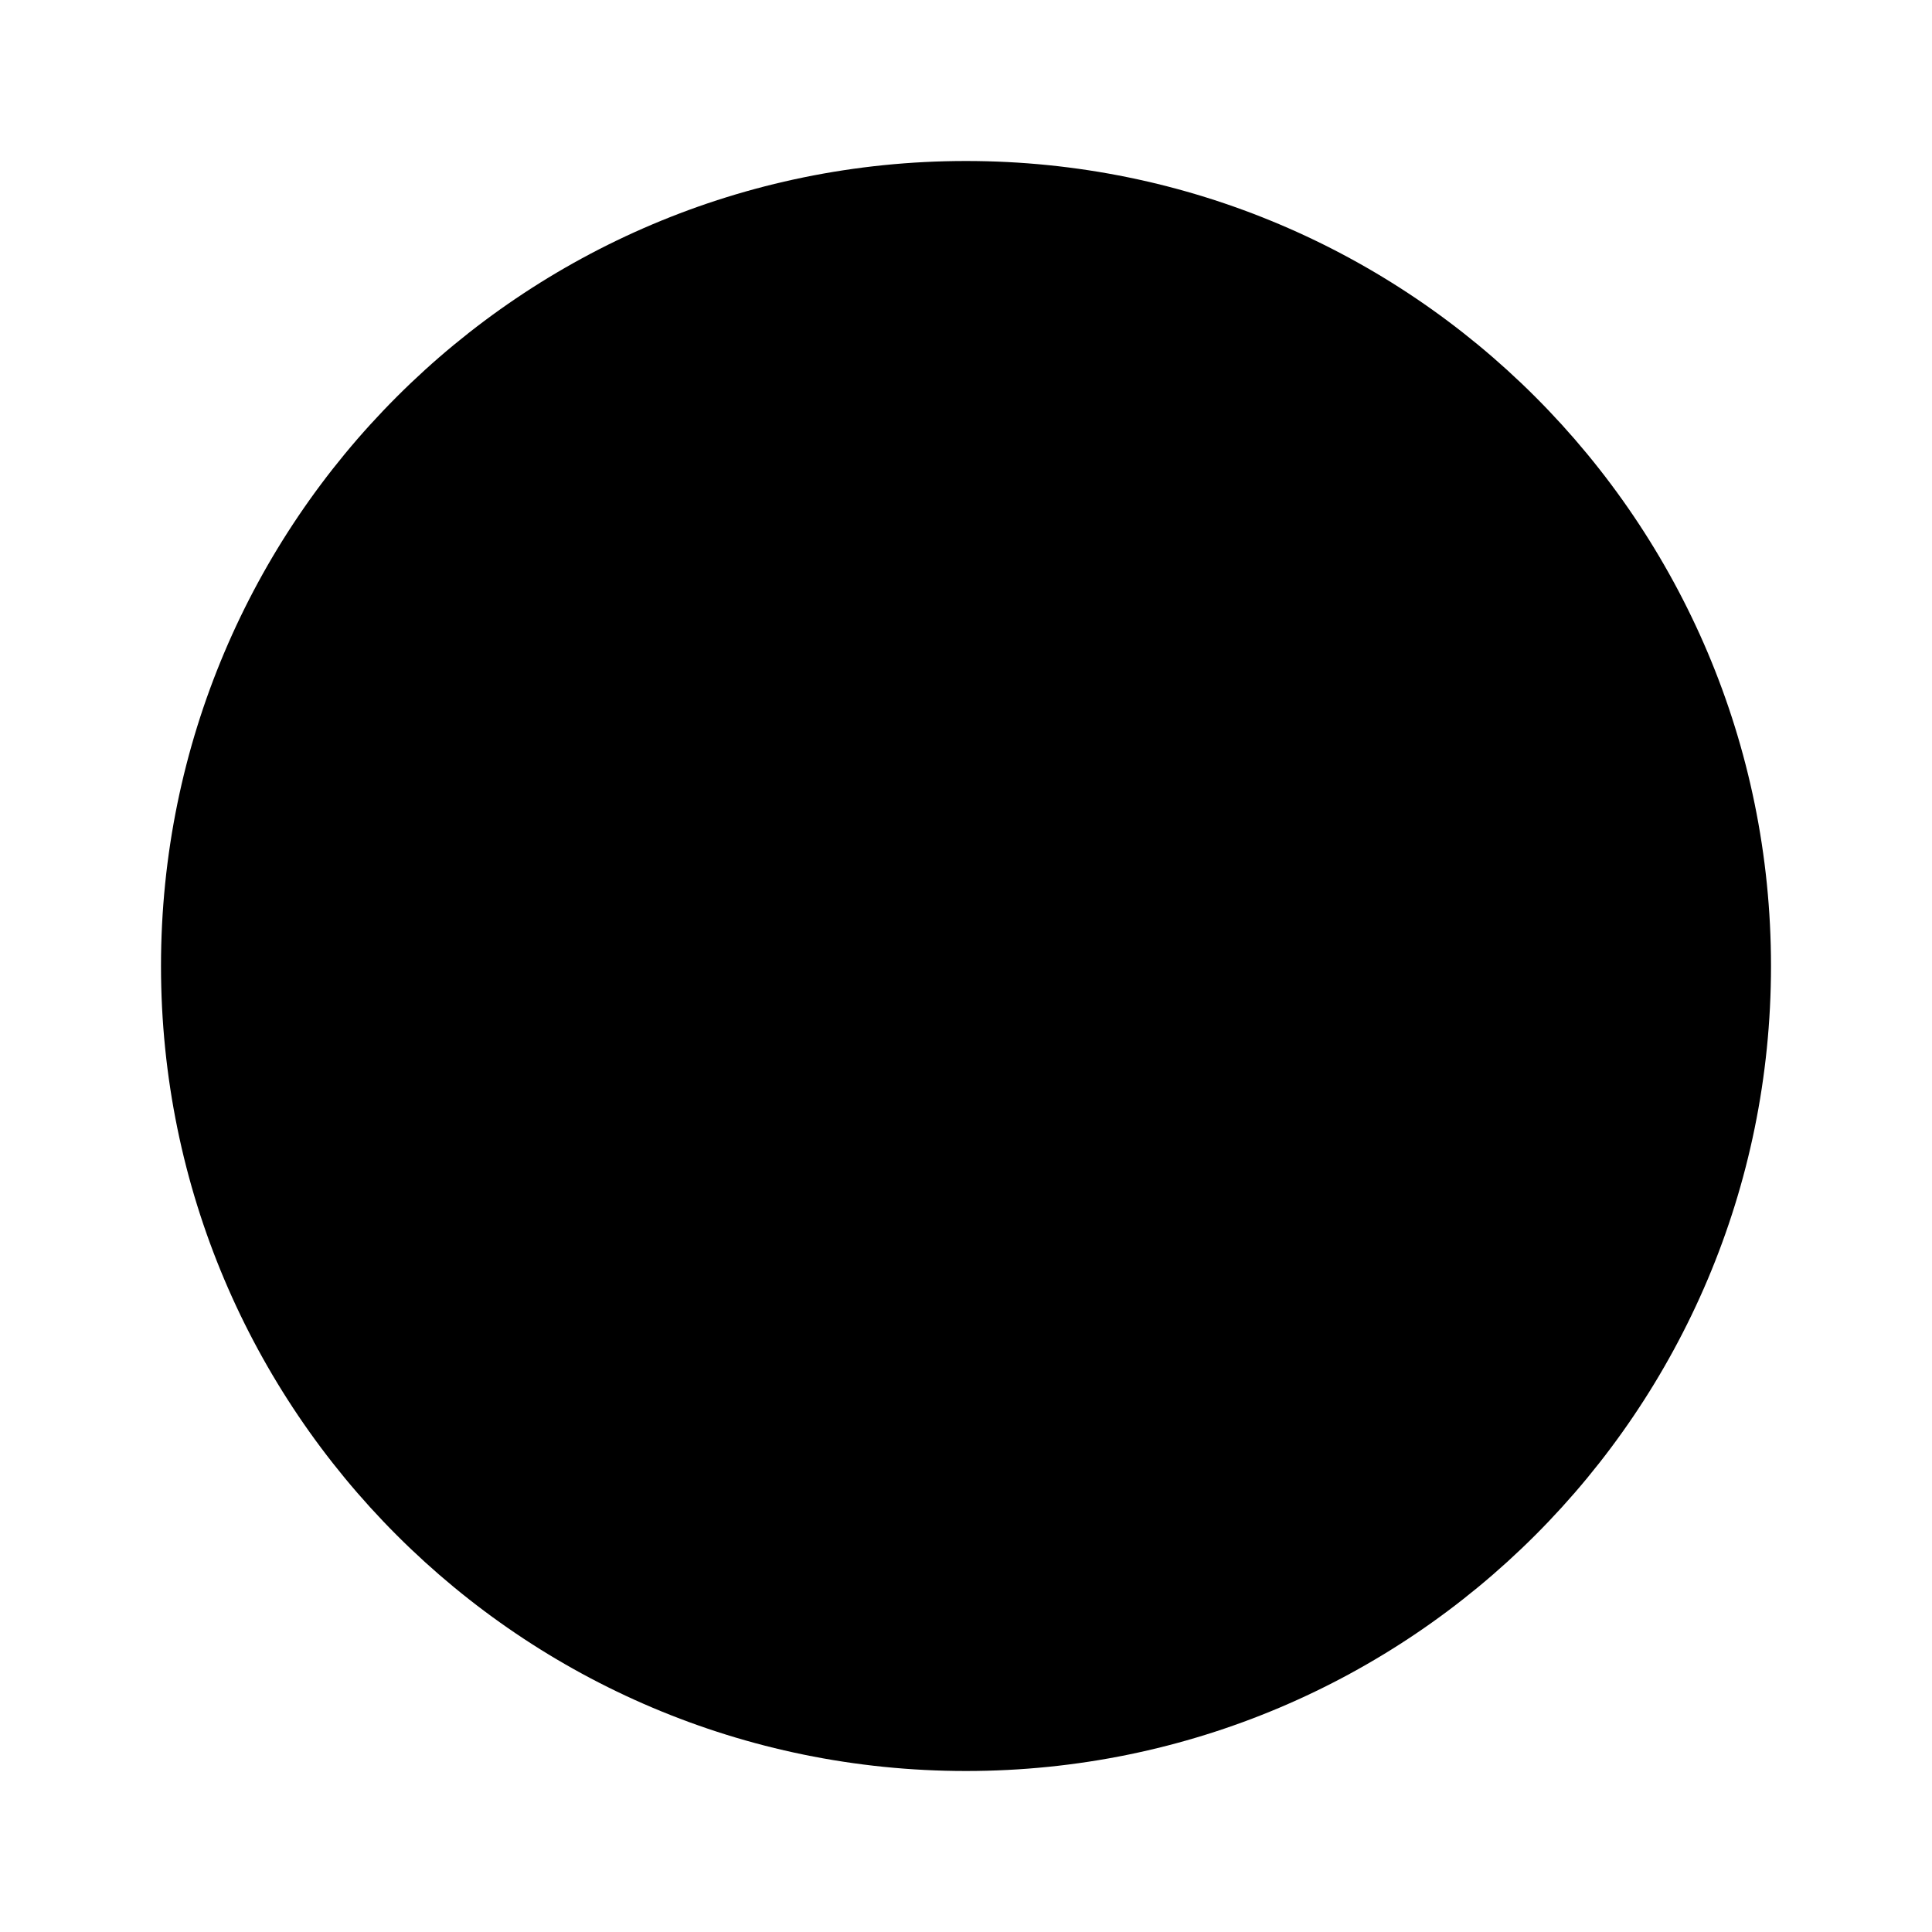
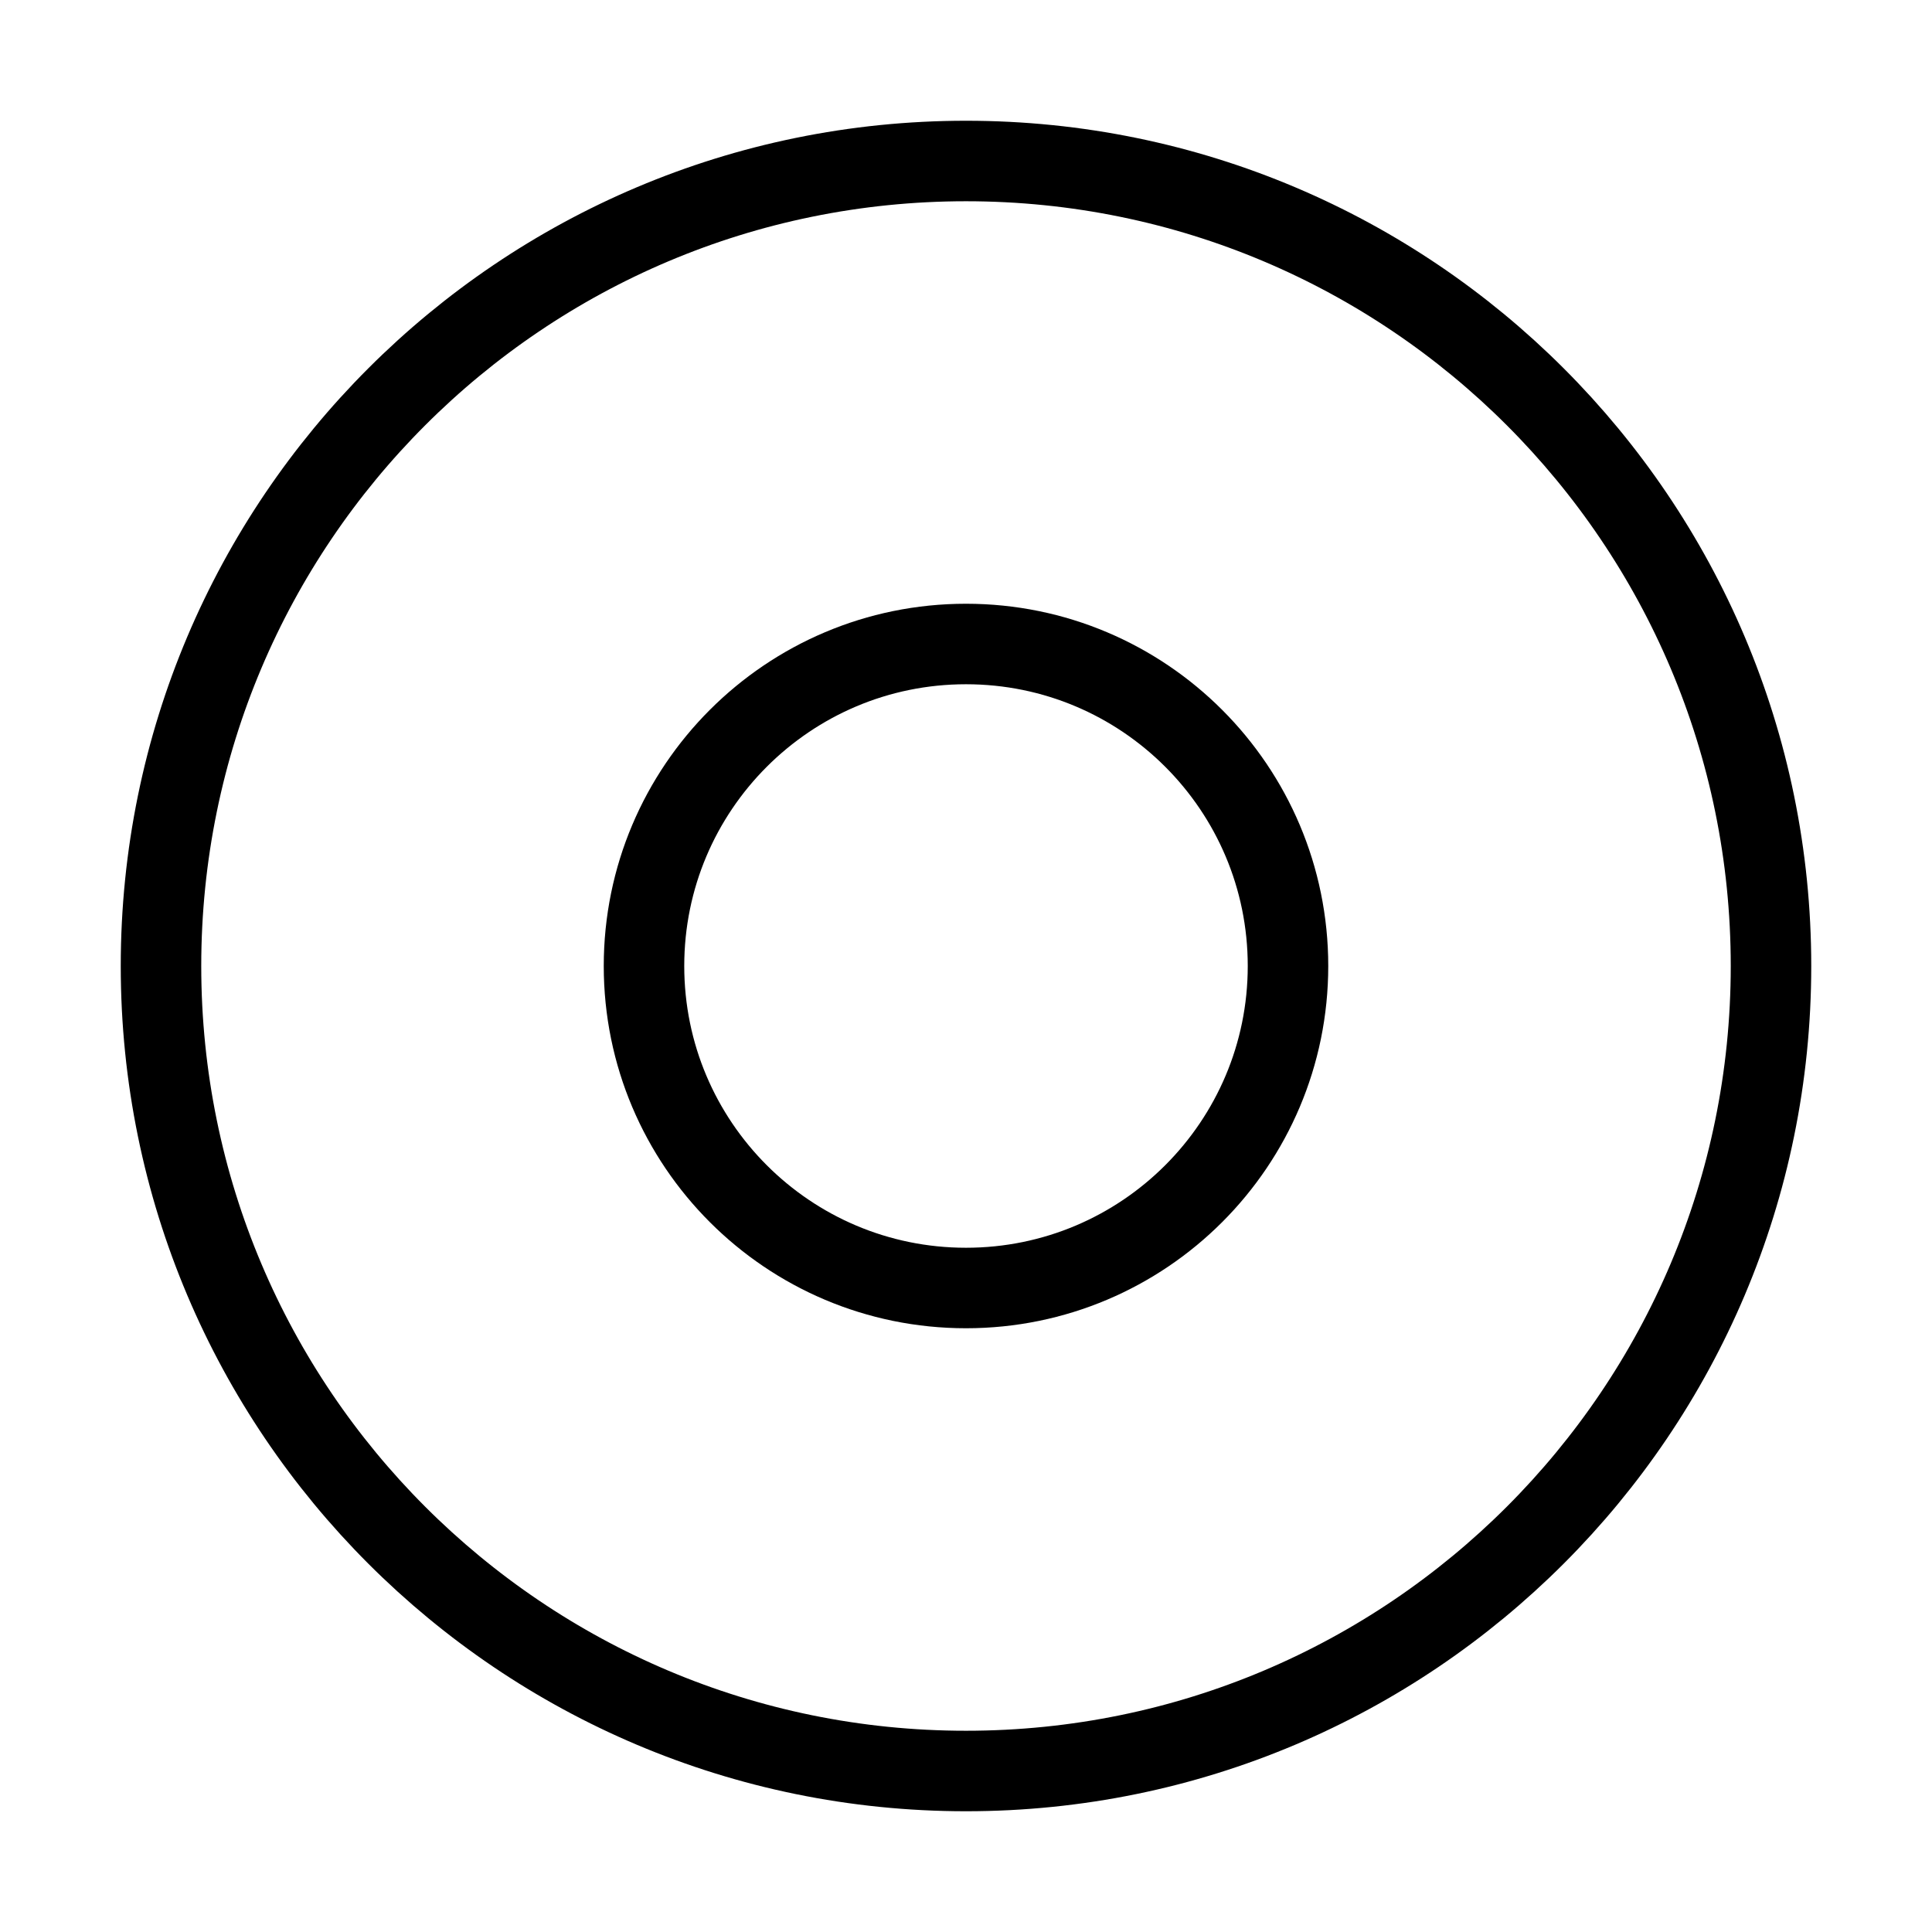
- <svg xmlns="http://www.w3.org/2000/svg" role="img" viewBox="0 0 24 24" aria-labelledby="discIconTitle" fill="currentColor">
+ <svg xmlns="http://www.w3.org/2000/svg" role="img" viewBox="0 0 24 24" aria-labelledby="discIconTitle" fill="none" stroke="currentColor">
  <circle cx="12" cy="12" r="10" />
  <circle cx="12" cy="12" r="4" />
</svg>
